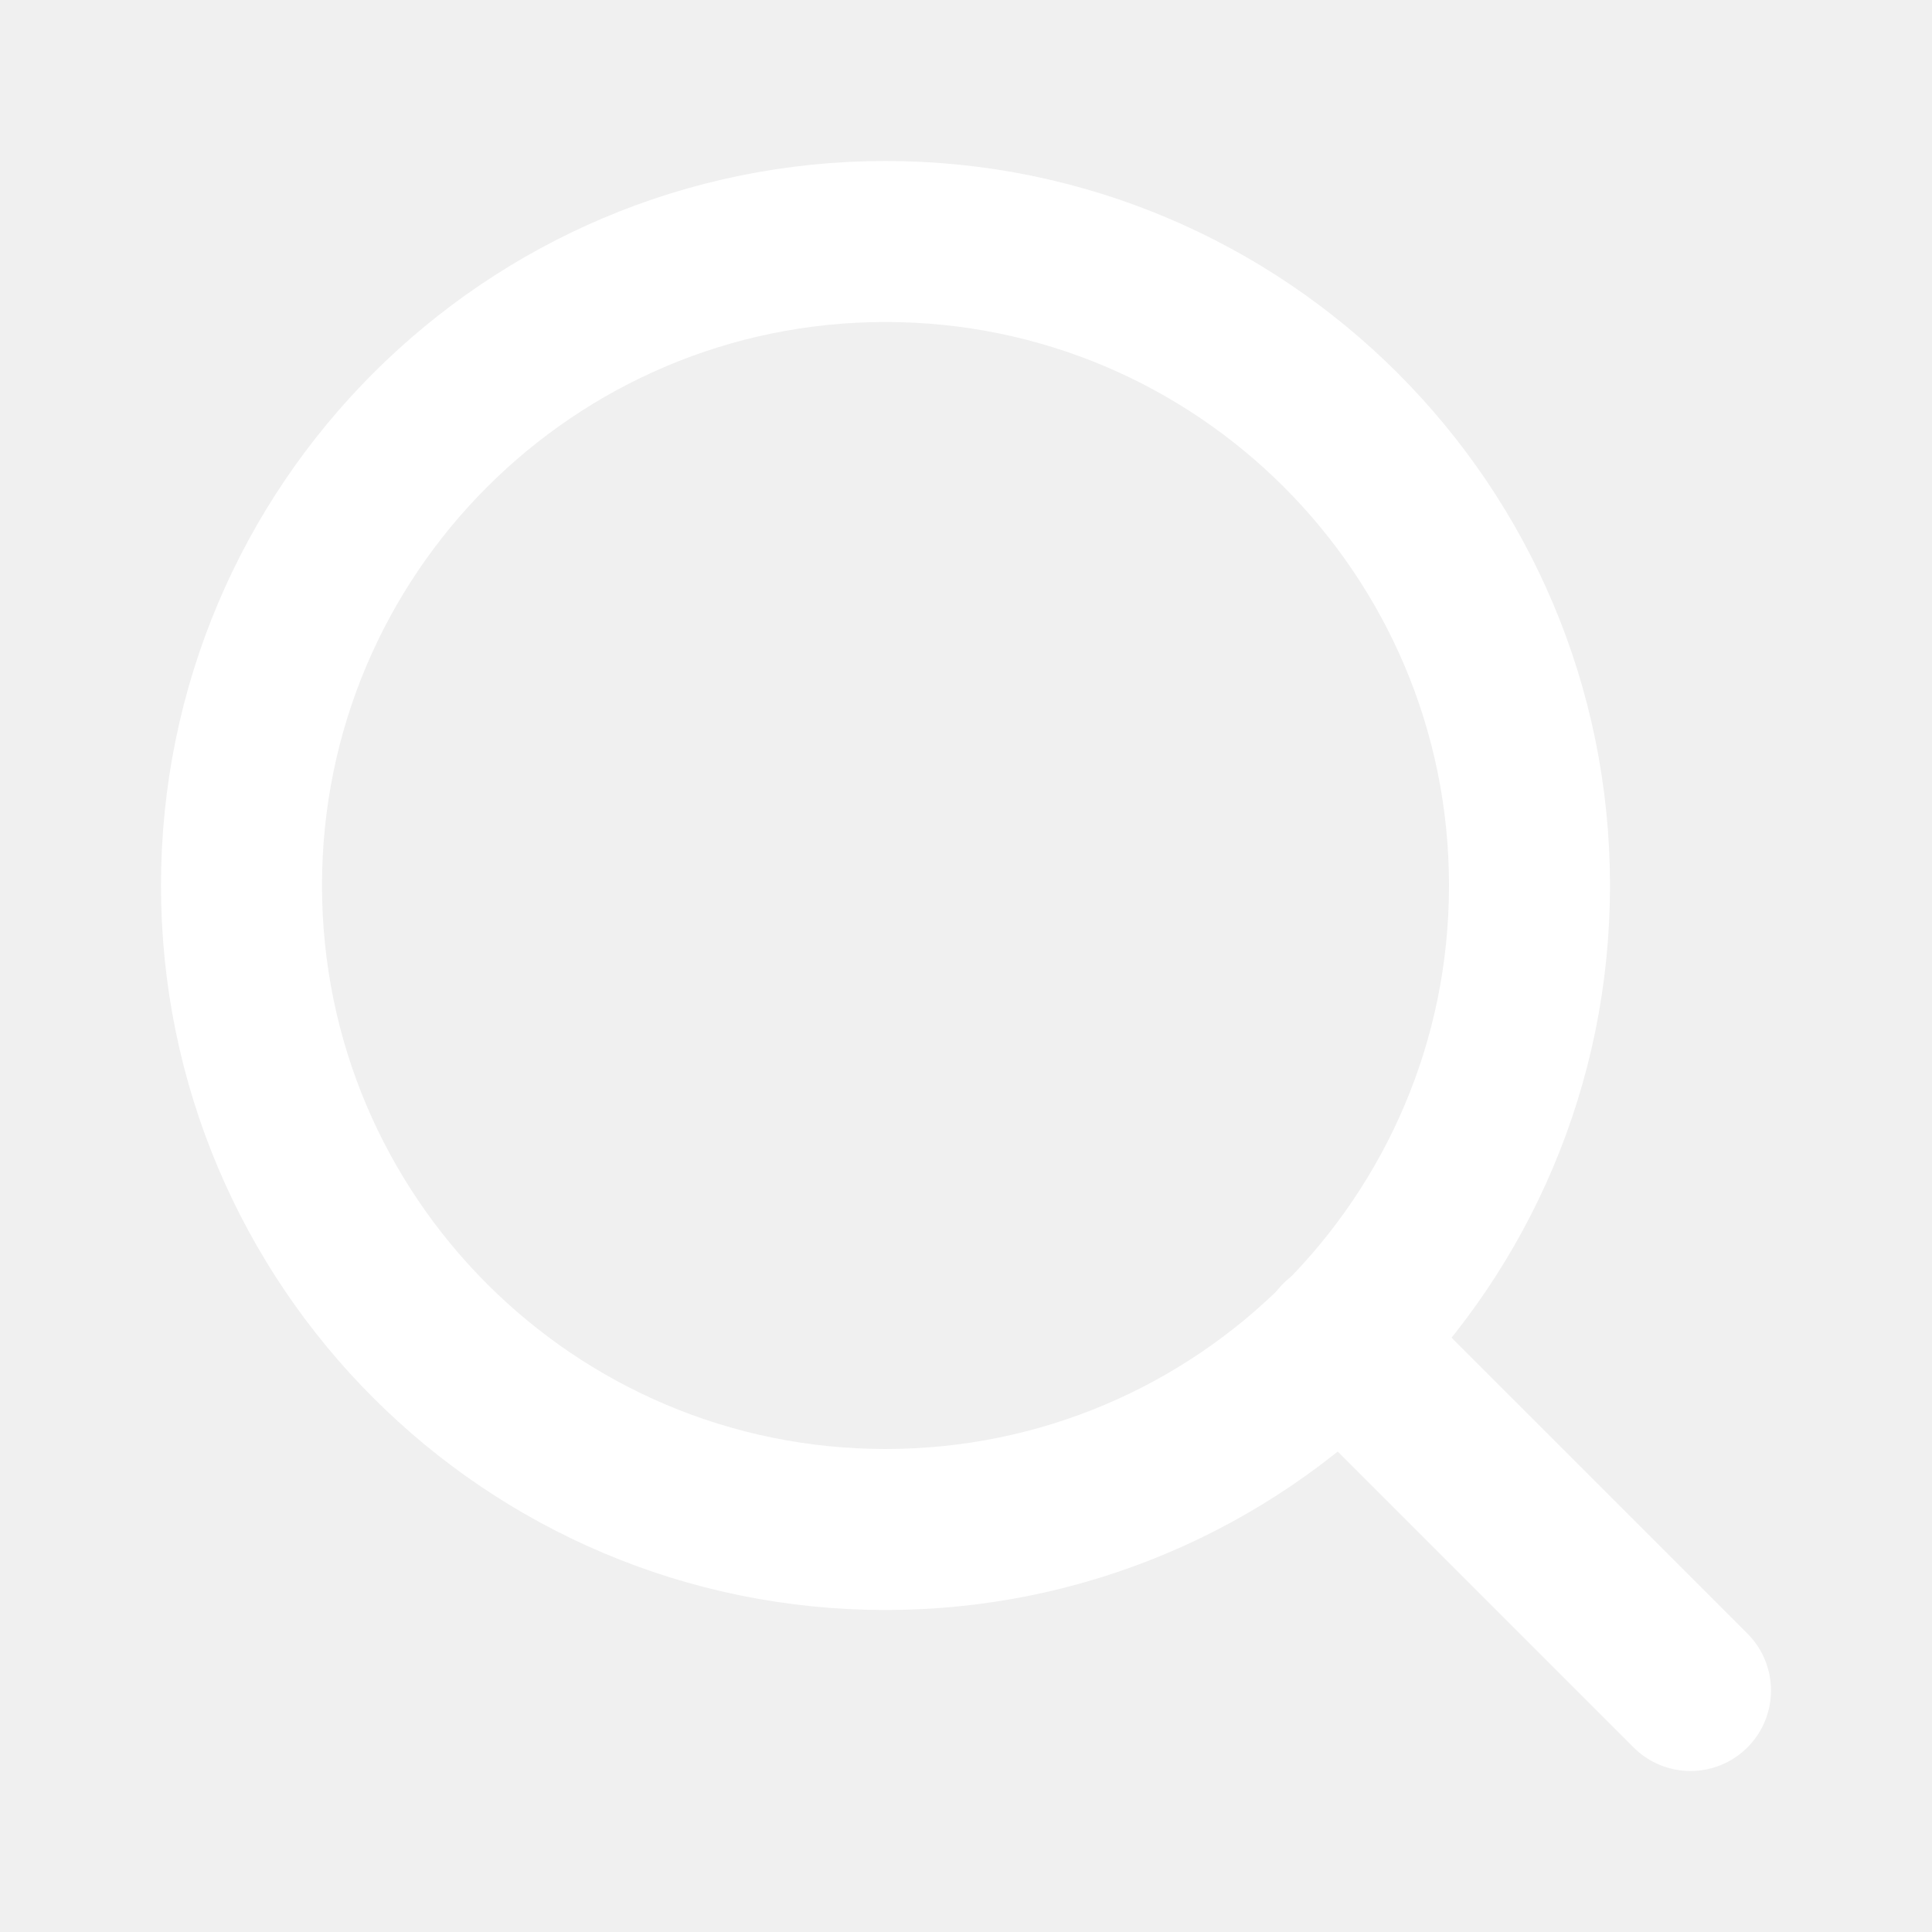
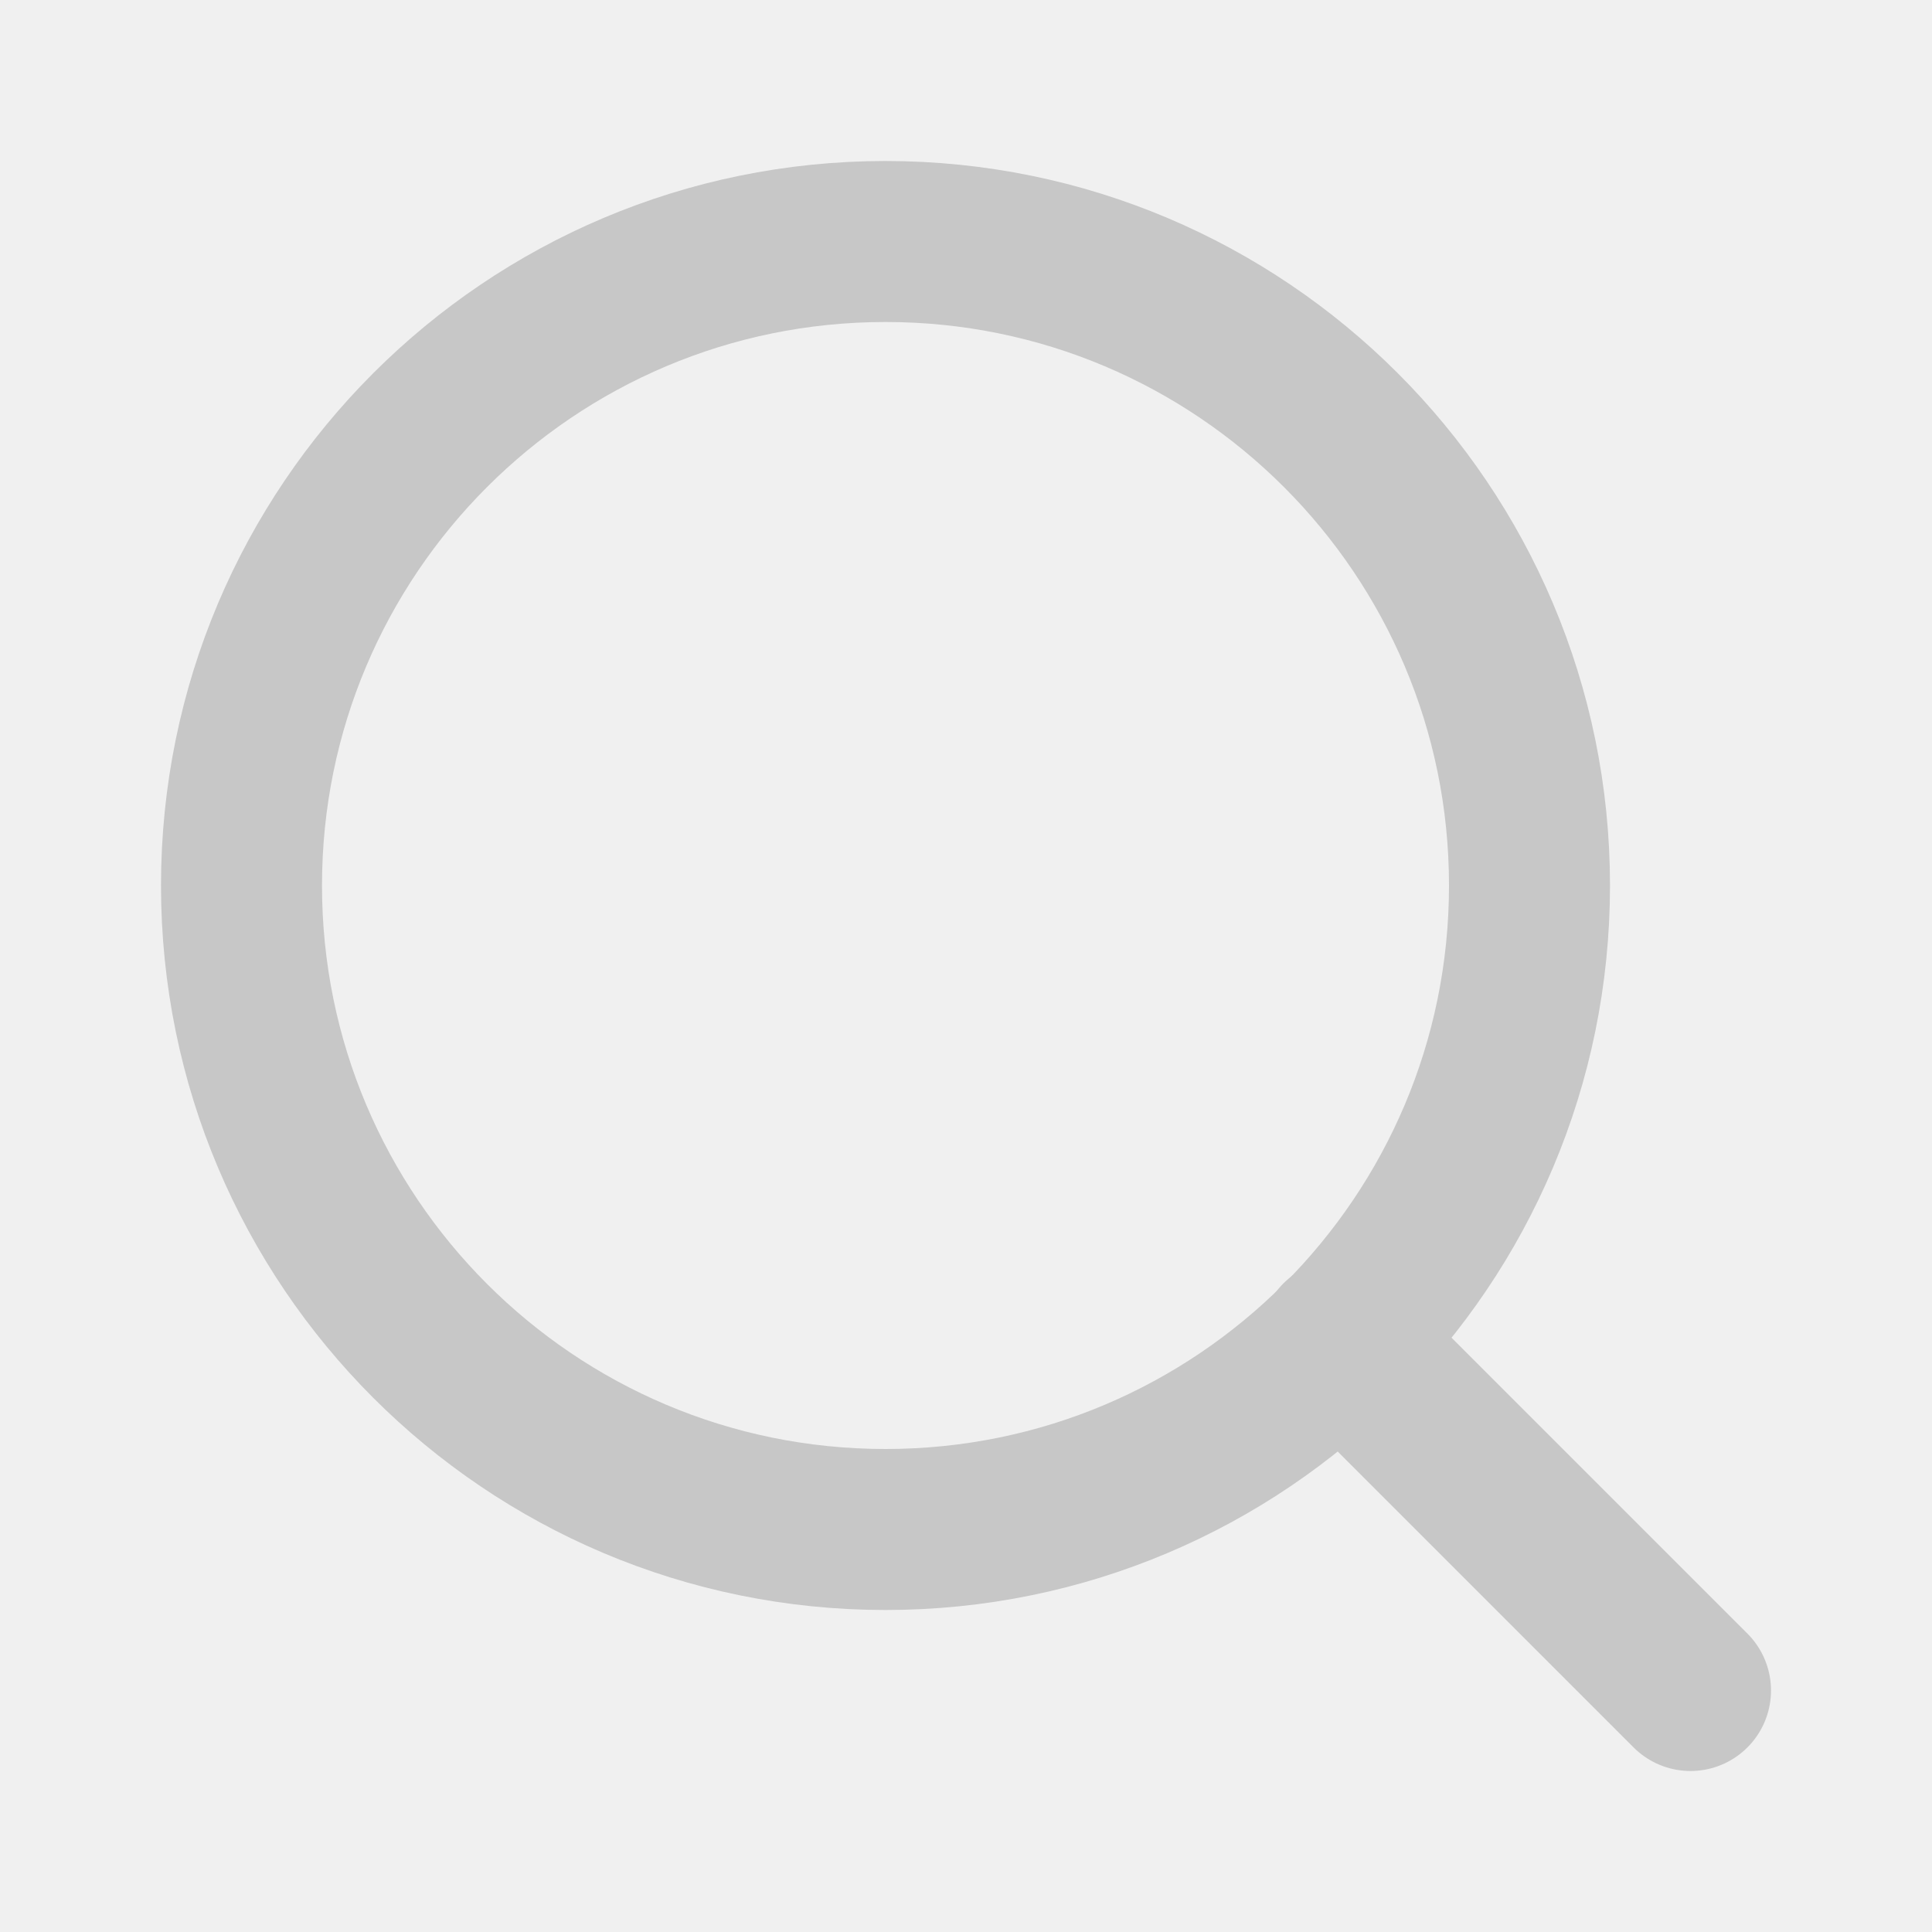
<svg xmlns="http://www.w3.org/2000/svg" width="24" height="24" viewBox="0 0 24 24" fill="none">
-   <path d="M11 19C15.418 19 19 15.418 19 11C19 6.582 15.418 3 11 3C6.582 3 3 6.582 3 11C3 15.418 6.582 19 11 19Z" stroke="white" stroke-width="2" stroke-linecap="round" stroke-linejoin="round" />
-   <path d="M21 21L16.65 16.65" stroke="white" stroke-width="2" stroke-linecap="round" stroke-linejoin="round" />
+   <path d="M11 19C15.418 19 19 15.418 19 11C19 6.582 15.418 3 11 3C6.582 3 3 6.582 3 11C3 15.418 6.582 19 11 19Z" stroke="#c7c7c7" stroke-width="2" stroke-linecap="round" stroke-linejoin="round" />
+   <path d="M21 21L16.65 16.65" stroke="#c7c7c7" stroke-width="2" stroke-linecap="round" stroke-linejoin="round" />
</svg>
